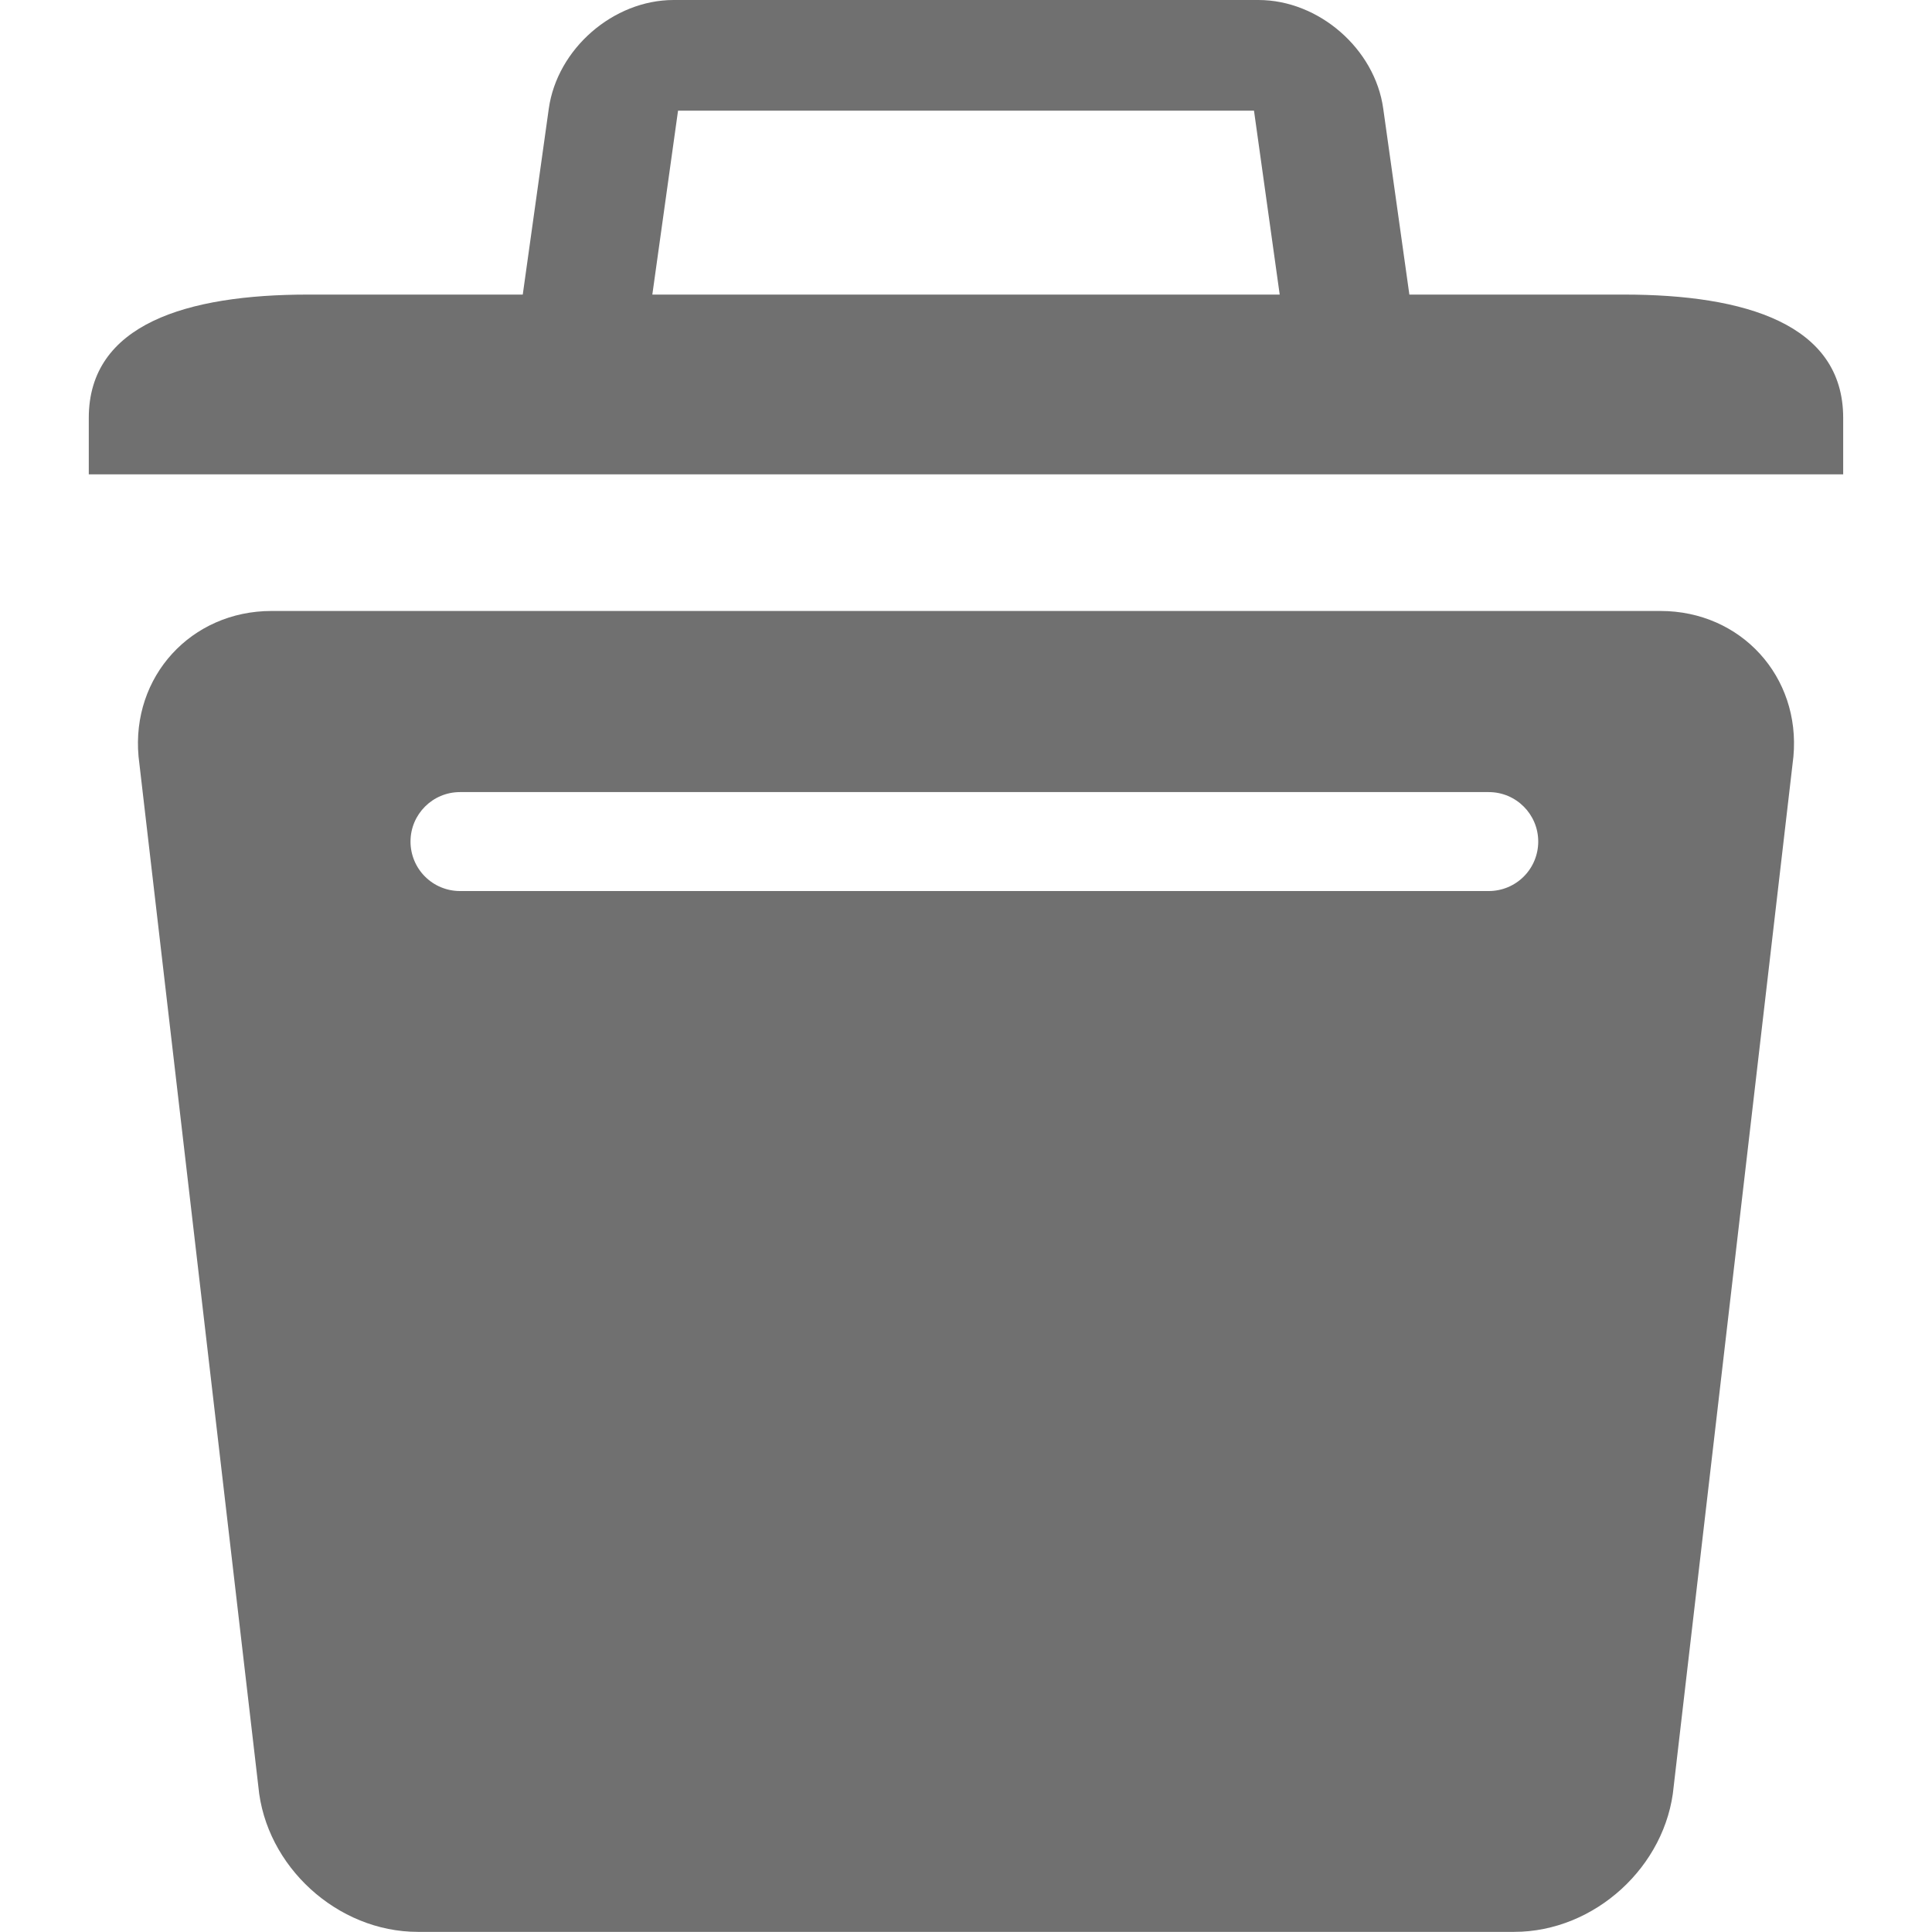
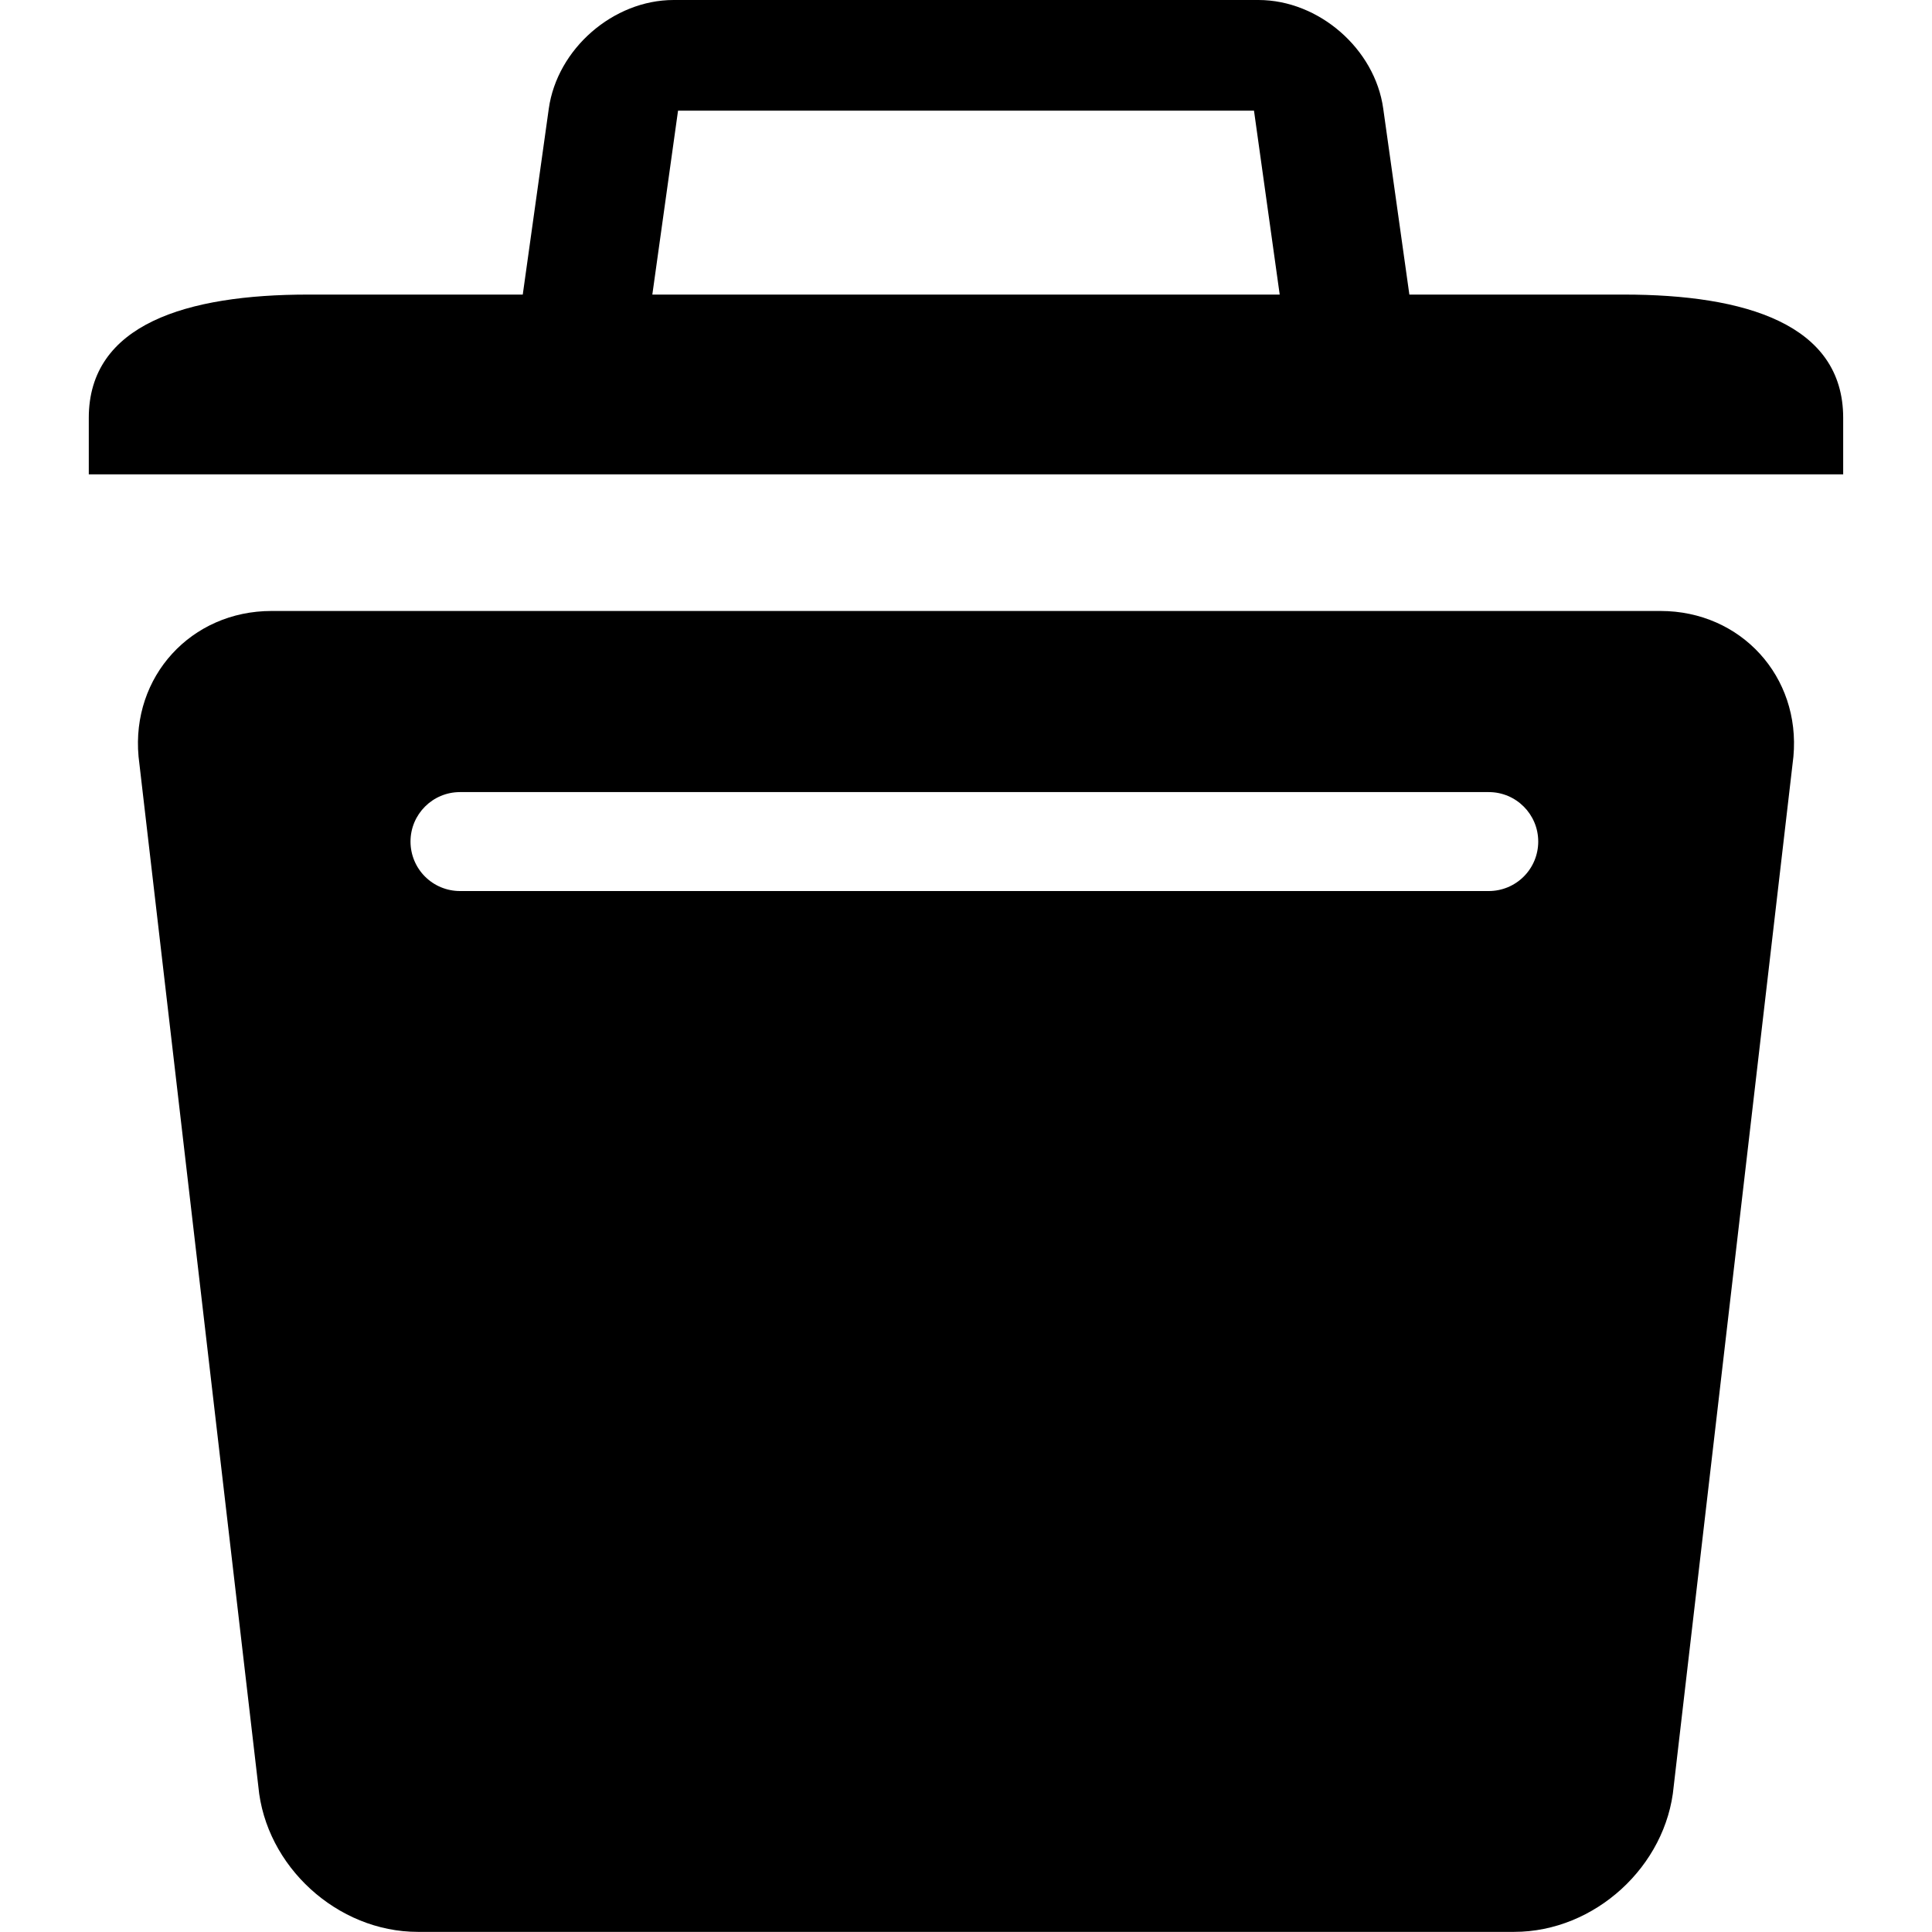
<svg xmlns="http://www.w3.org/2000/svg" t="1637648406031" class="icon" viewBox="0 0 1024 1024" version="1.1" p-id="4594" width="200" height="200">
  <defs>
    <style type="text/css" />
  </defs>
-   <path d="M860.724 156.133H746.994L733.13 57.482c-4.413-31.615-34.151-57.482-66.139-57.482H357.042c-31.987 0-61.709 25.867-66.173 57.584l-13.796 98.549H163.309C99.098 156.133 47.06 171.754 47.06 221.477v29.942h929.864V221.477c0-49.722-52.005-65.344-116.199-65.344zM359.376 58.649h305.266l13.627 97.484H345.749zM880.099 323.829H143.934c-42.605 0-74.389 34.743-70.501 77.179L136.918 946.771c3.838 42.453 41.895 77.162 84.533 77.162h581.114c42.622 0 80.678-34.726 84.533-77.162l63.451-545.763c3.889-42.453-27.862-77.179-70.45-77.179z m-64.803 122.218a26.205 26.205 0 0 1-26.222 26.222H243.802a26.205 26.205 0 0 1-26.222-26.222 26.222 26.222 0 0 1 26.222-26.222h545.272a26.222 26.222 0 0 1 26.222 26.222z" fill="#707070" p-id="4595" />
+   <path d="M860.724 156.133H746.994L733.13 57.482c-4.413-31.615-34.151-57.482-66.139-57.482H357.042c-31.987 0-61.709 25.867-66.173 57.584l-13.796 98.549H163.309C99.098 156.133 47.06 171.754 47.06 221.477v29.942h929.864V221.477c0-49.722-52.005-65.344-116.199-65.344zM359.376 58.649h305.266l13.627 97.484H345.749zM880.099 323.829H143.934c-42.605 0-74.389 34.743-70.501 77.179L136.918 946.771c3.838 42.453 41.895 77.162 84.533 77.162h581.114c42.622 0 80.678-34.726 84.533-77.162l63.451-545.763c3.889-42.453-27.862-77.179-70.45-77.179z m-64.803 122.218a26.205 26.205 0 0 1-26.222 26.222H243.802a26.205 26.205 0 0 1-26.222-26.222 26.222 26.222 0 0 1 26.222-26.222h545.272a26.222 26.222 0 0 1 26.222 26.222z" p-id="4595" />
</svg>
